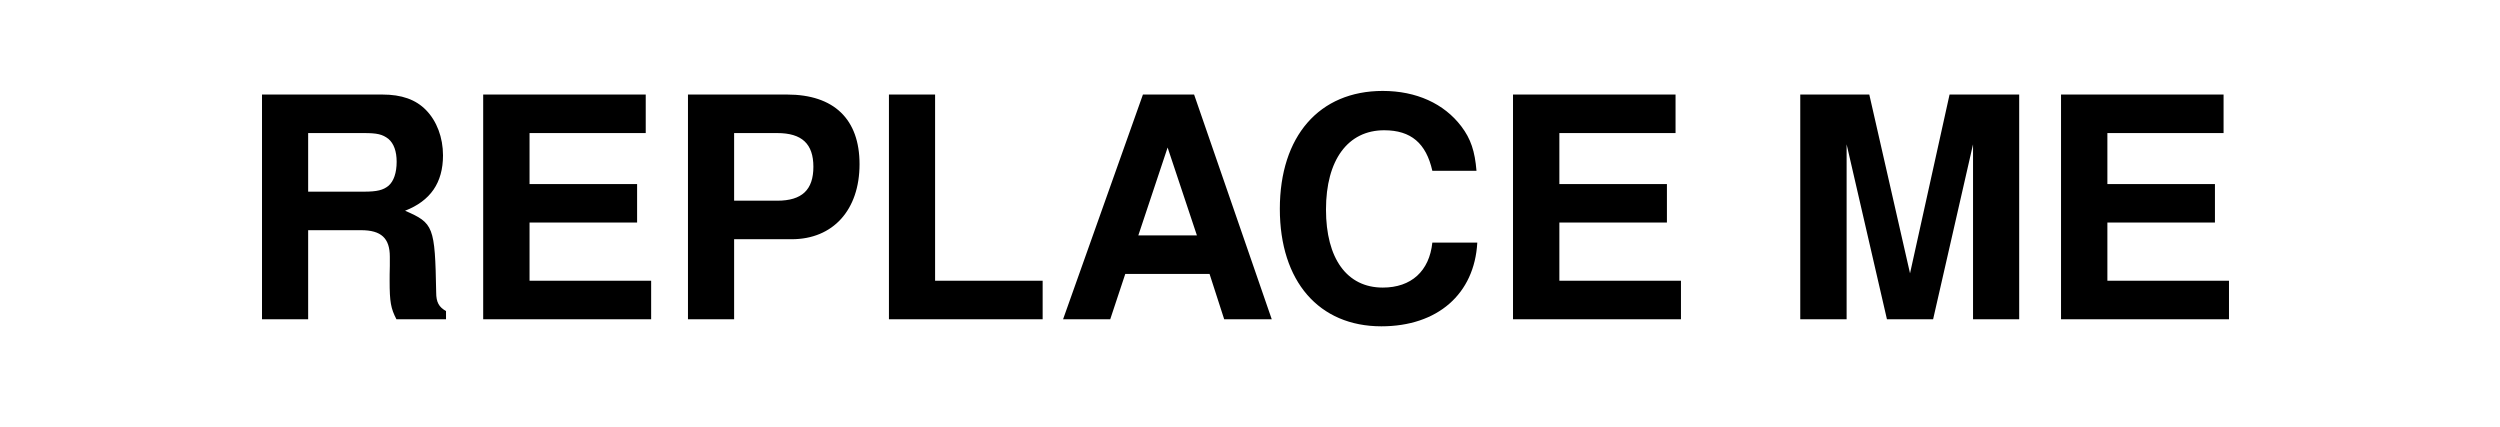
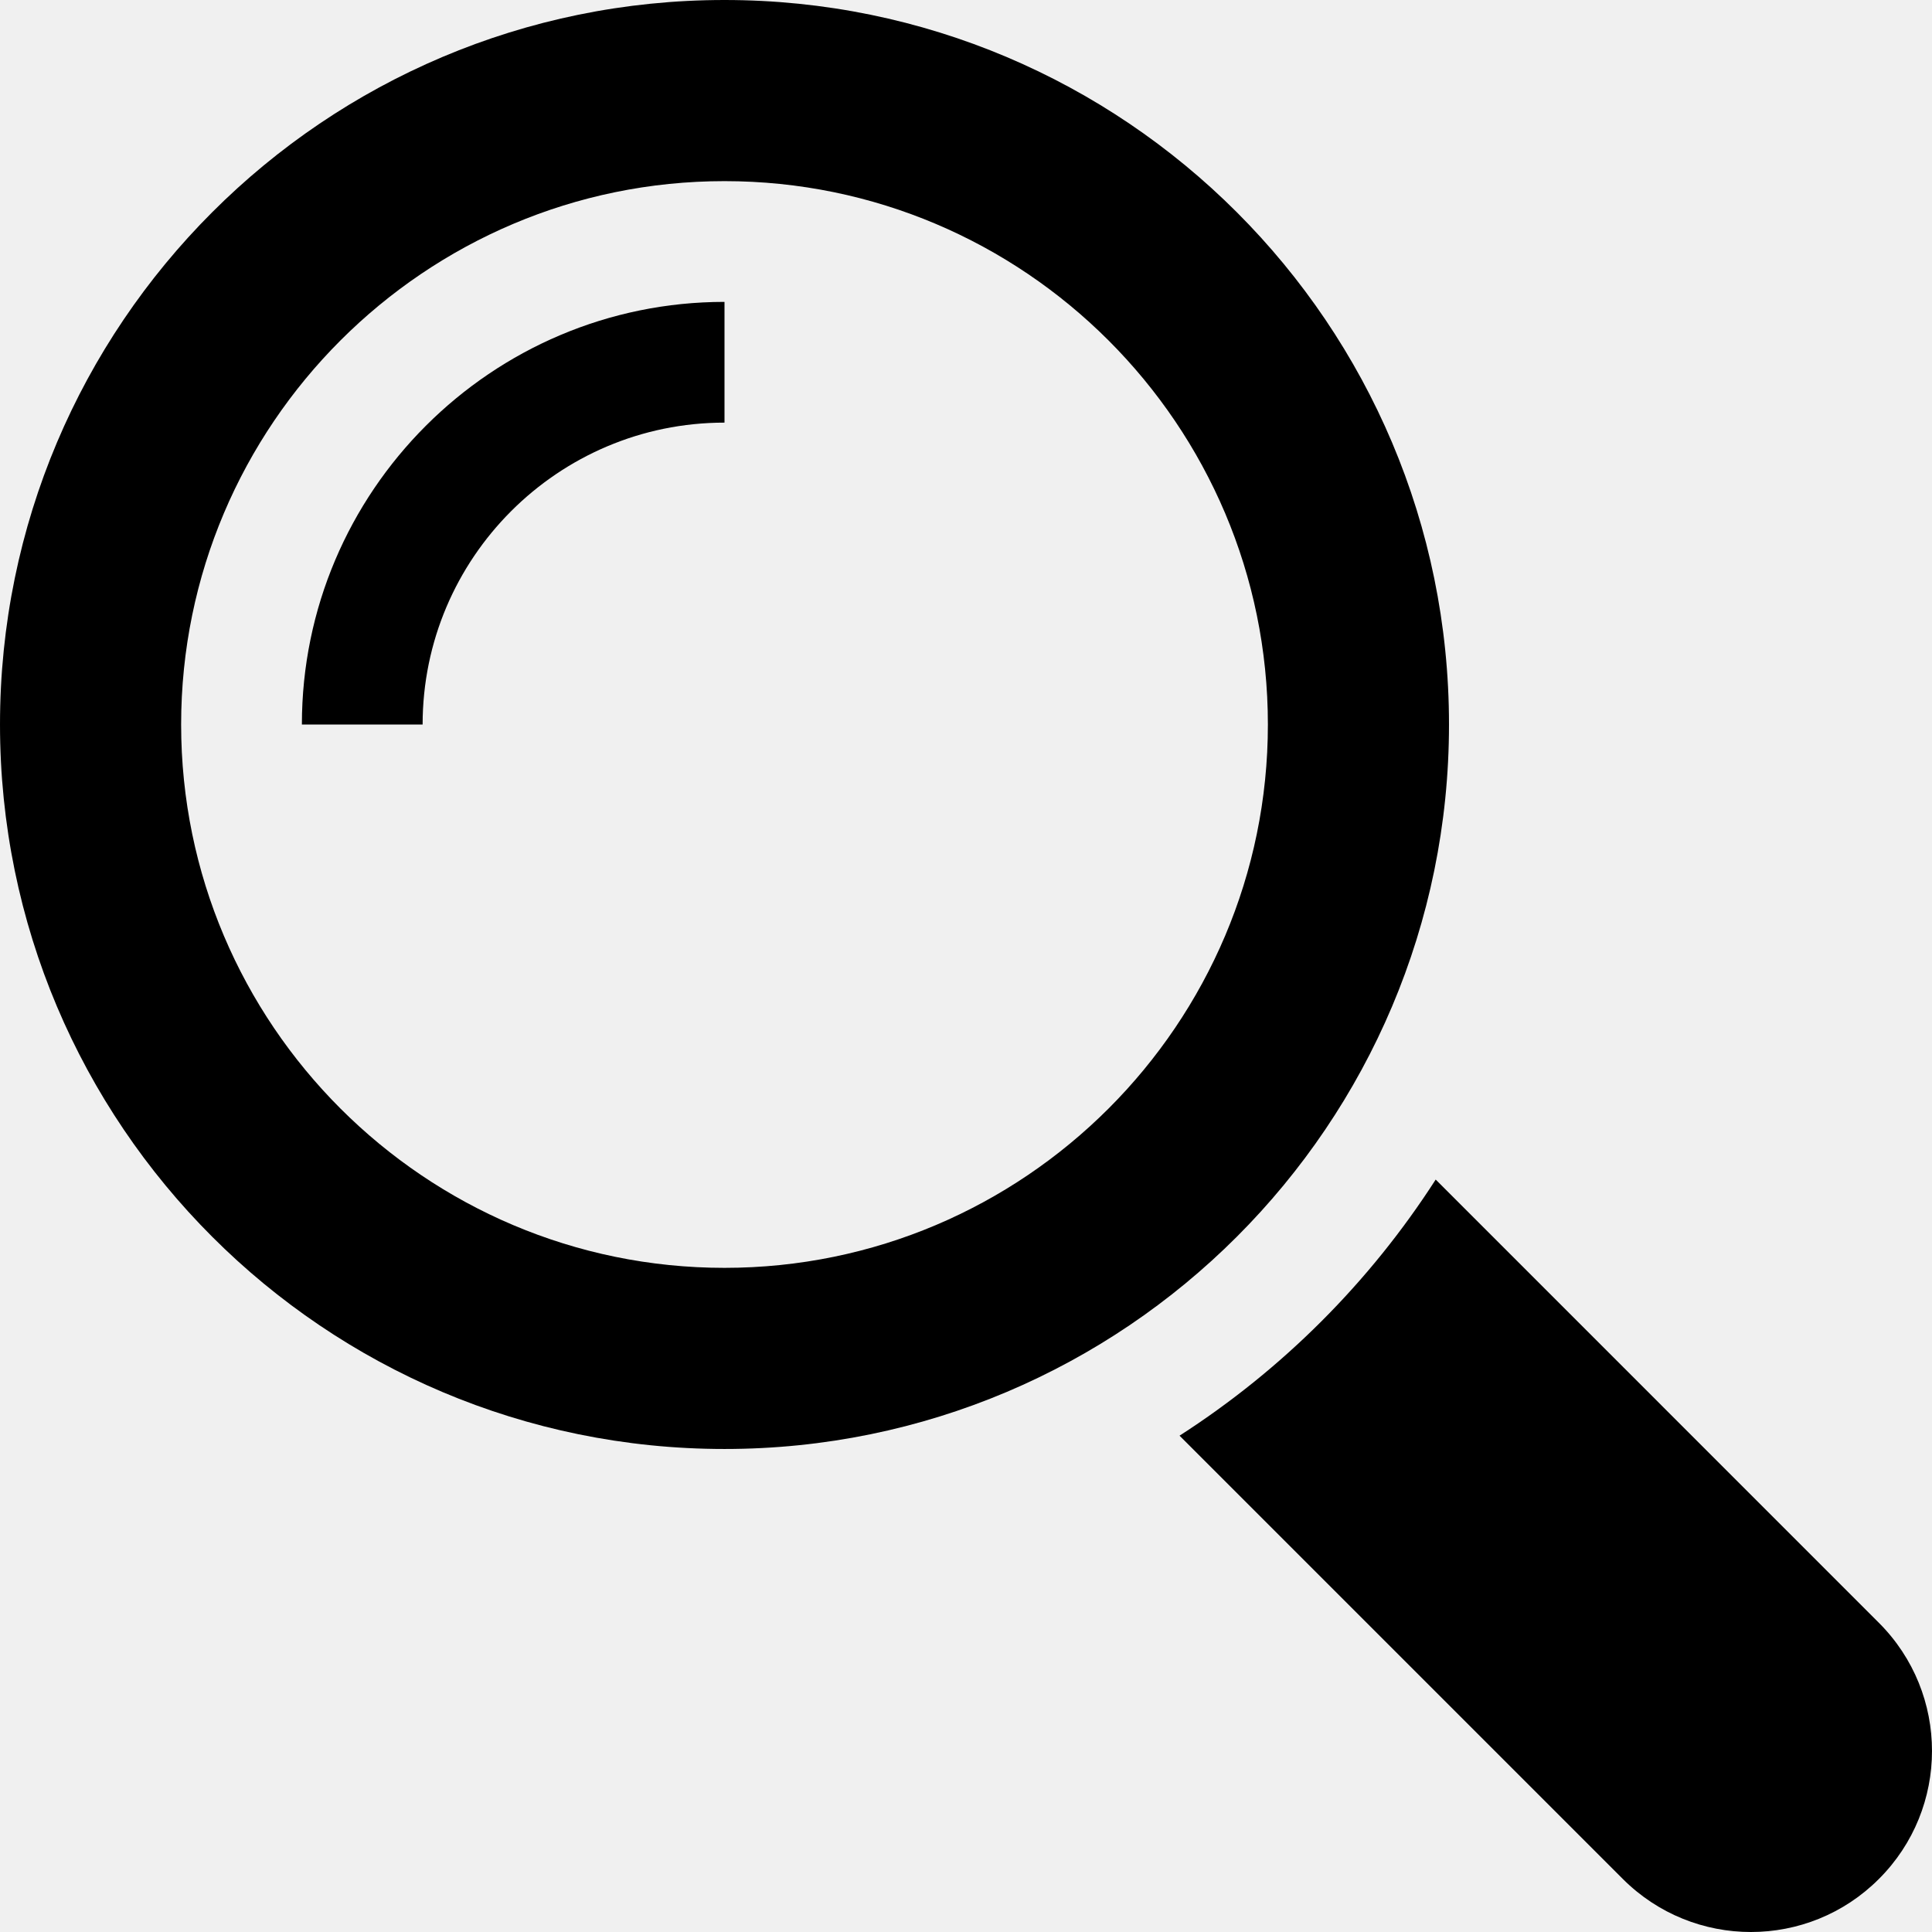
- <svg xmlns="http://www.w3.org/2000/svg" width="457" height="78">
+ <svg xmlns="http://www.w3.org/2000/svg" version="1.1" id="Capa_1" x="0px" y="0px" width="485.213px" height="485.213px" viewBox="0 0 485.213 485.213" style="enable-background:new 0 0 485.213 485.213;" xml:space="preserve">
  <g>
-     <rect fill="#fff" id="canvas_background" height="80" width="459" y="-1" x="-1" />
-     <g display="none" overflow="visible" y="0" x="0" height="100%" width="100%" id="canvasGrid">
-       <rect fill="url(#gridpattern)" stroke-width="0" y="0" x="0" height="100%" width="100%" />
+     <g>
+       <path d="M471.882,407.567L360.567,296.243c-16.586,25.795-38.536,47.734-64.331,64.321l111.324,111.324    c17.772,17.768,46.587,17.768,64.321,0C489.654,454.149,489.654,425.334,471.882,407.567z" />
+       <path d="M363.909,181.955C363.909,81.473,282.44,0,181.956,0C81.474,0,0.001,81.473,0.001,181.955s81.473,181.951,181.955,181.951    C282.44,363.906,363.909,282.437,363.909,181.955z M181.956,318.416c-75.252,0-136.465-61.208-136.465-136.46    c0-75.252,61.213-136.465,136.465-136.465c75.25,0,136.468,61.213,136.468,136.465    C318.424,257.208,257.206,318.416,181.956,318.416z" />
+       <path d="M75.817,181.955h30.322c0-41.803,34.014-75.814,75.816-75.814V75.816C123.438,75.816,75.817,123.437,75.817,181.955z" />
    </g>
  </g>
-   <g>
-     <text stroke="#000" transform="matrix(2.347637,0,0,2.347637,-187.0069,-235.8773) " font-weight="bold" xml:space="preserve" text-anchor="start" font-family="Helvetica, Arial, sans-serif" font-size="24" id="svg_2" y="125.336" x="98.137" stroke-width="0" fill="#000000">REPLACE ME</text>
-   </g>
</svg>
